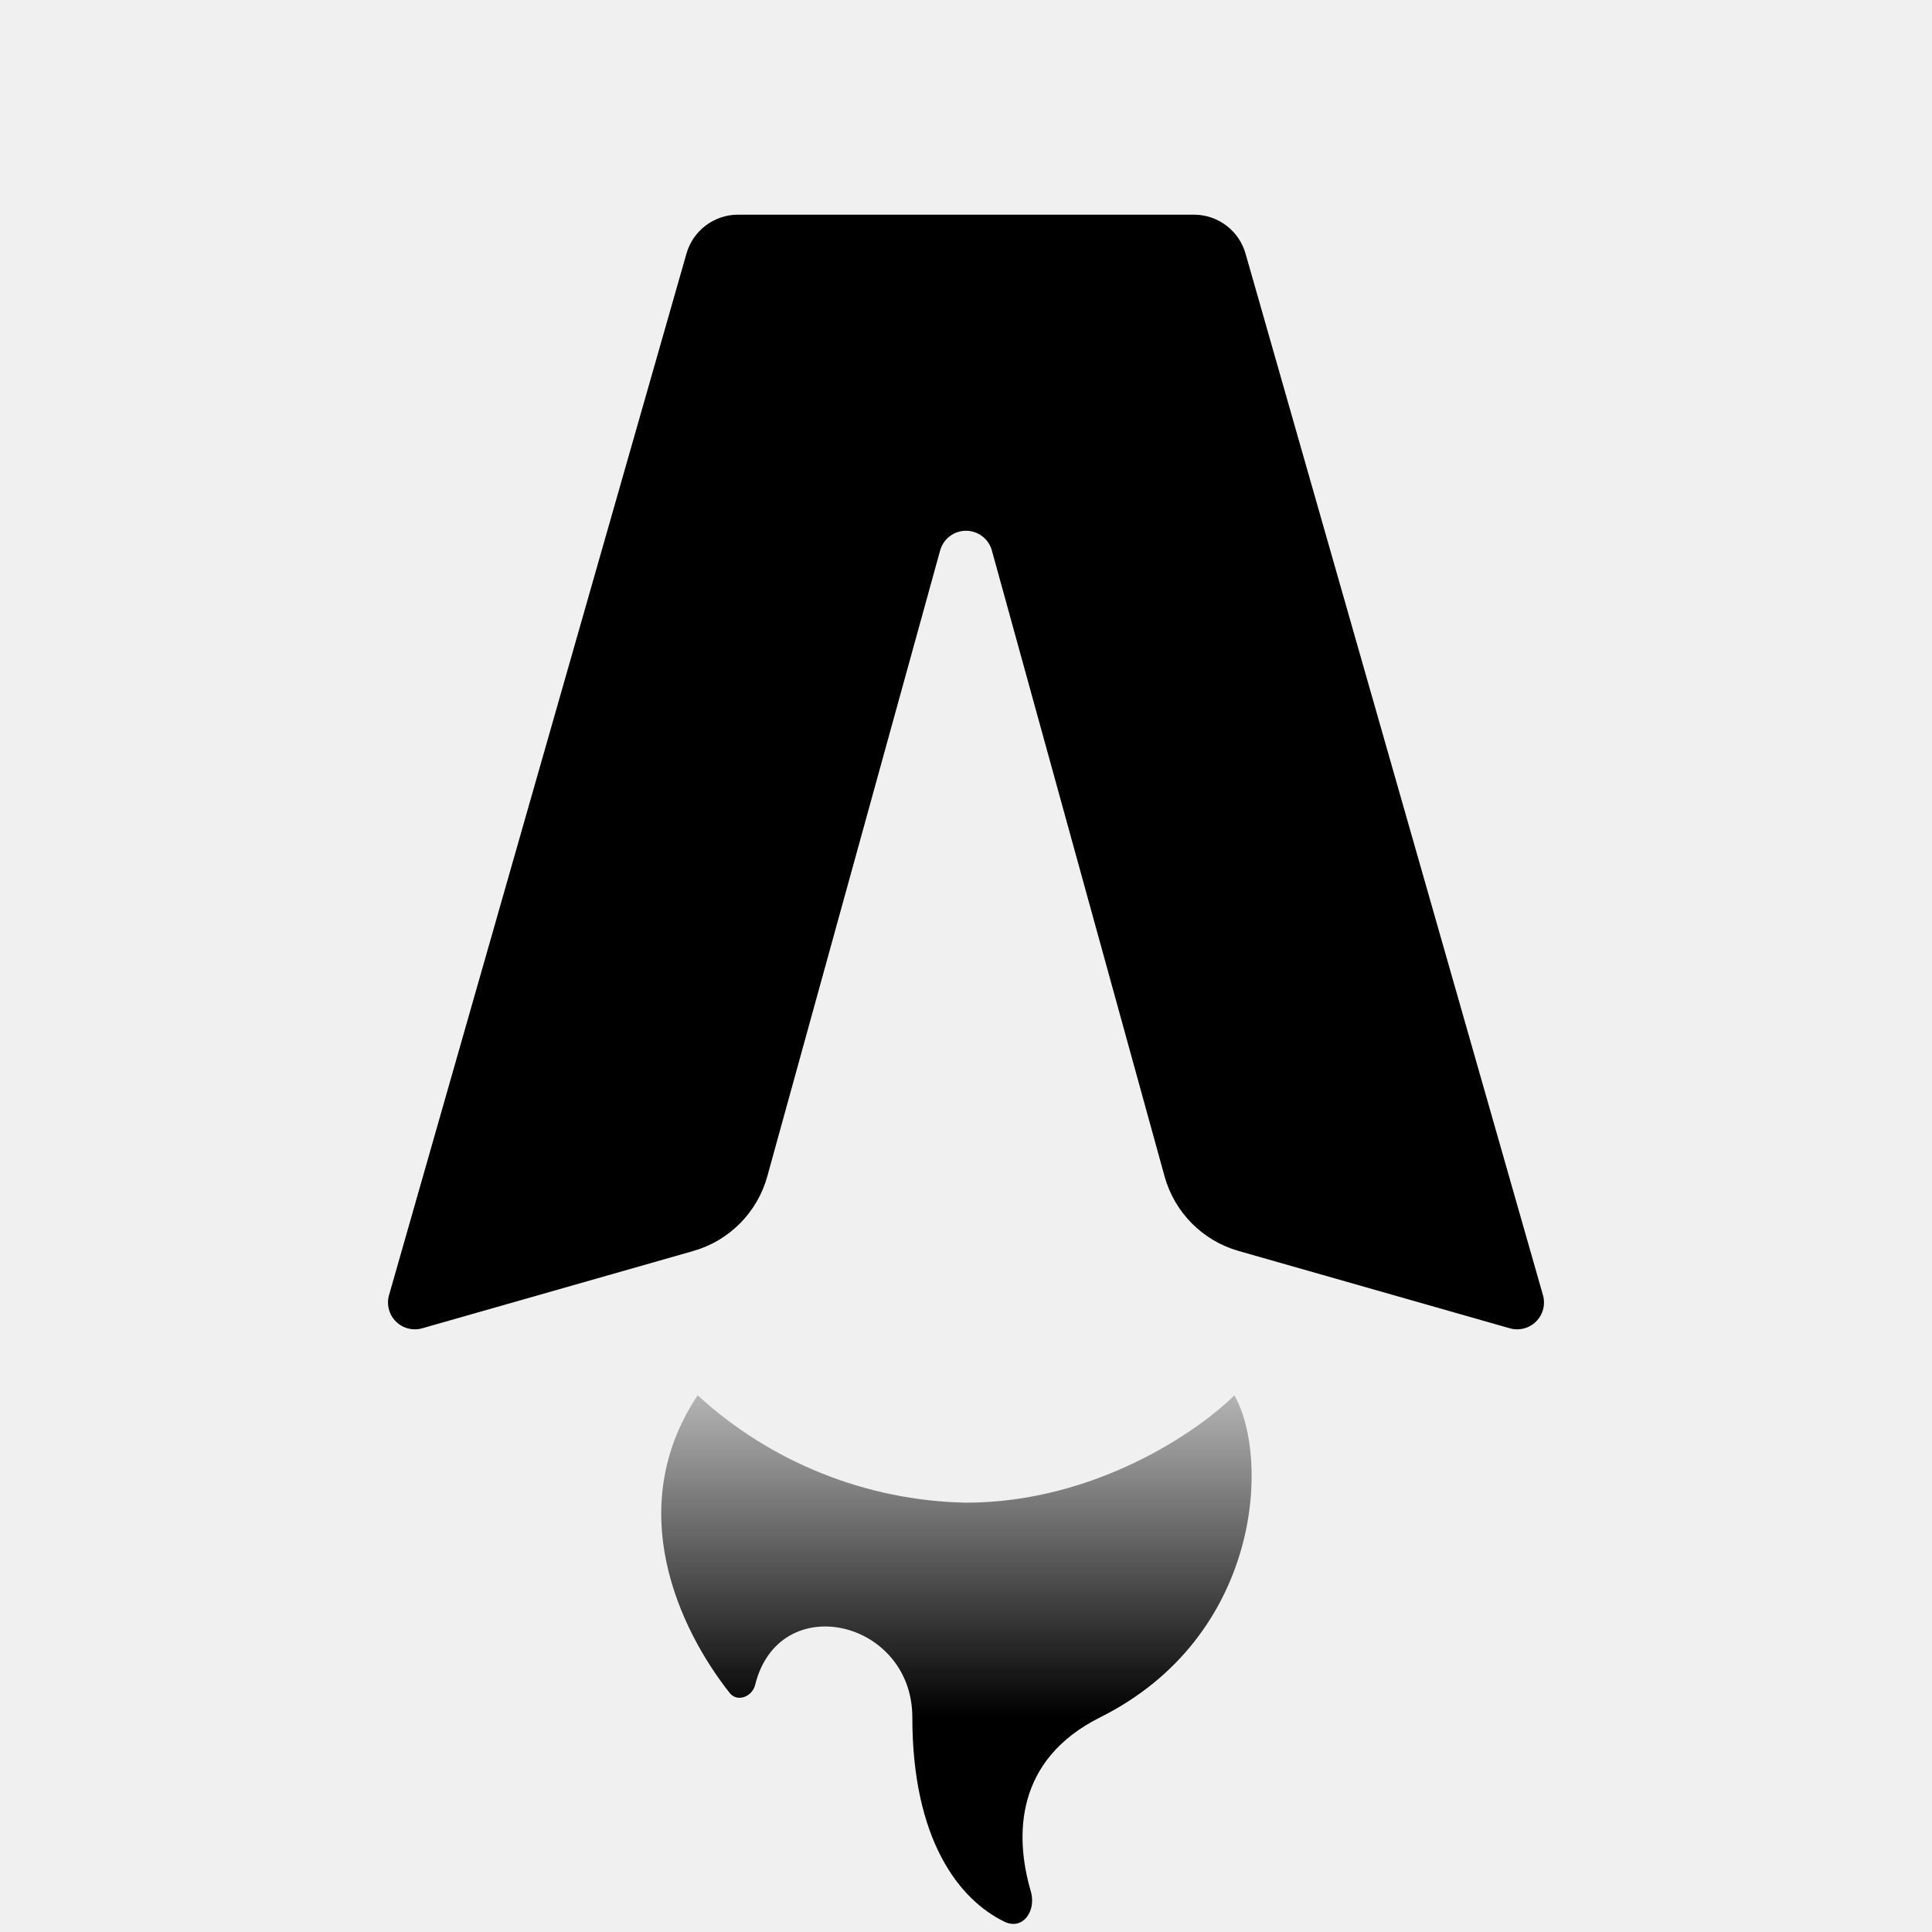
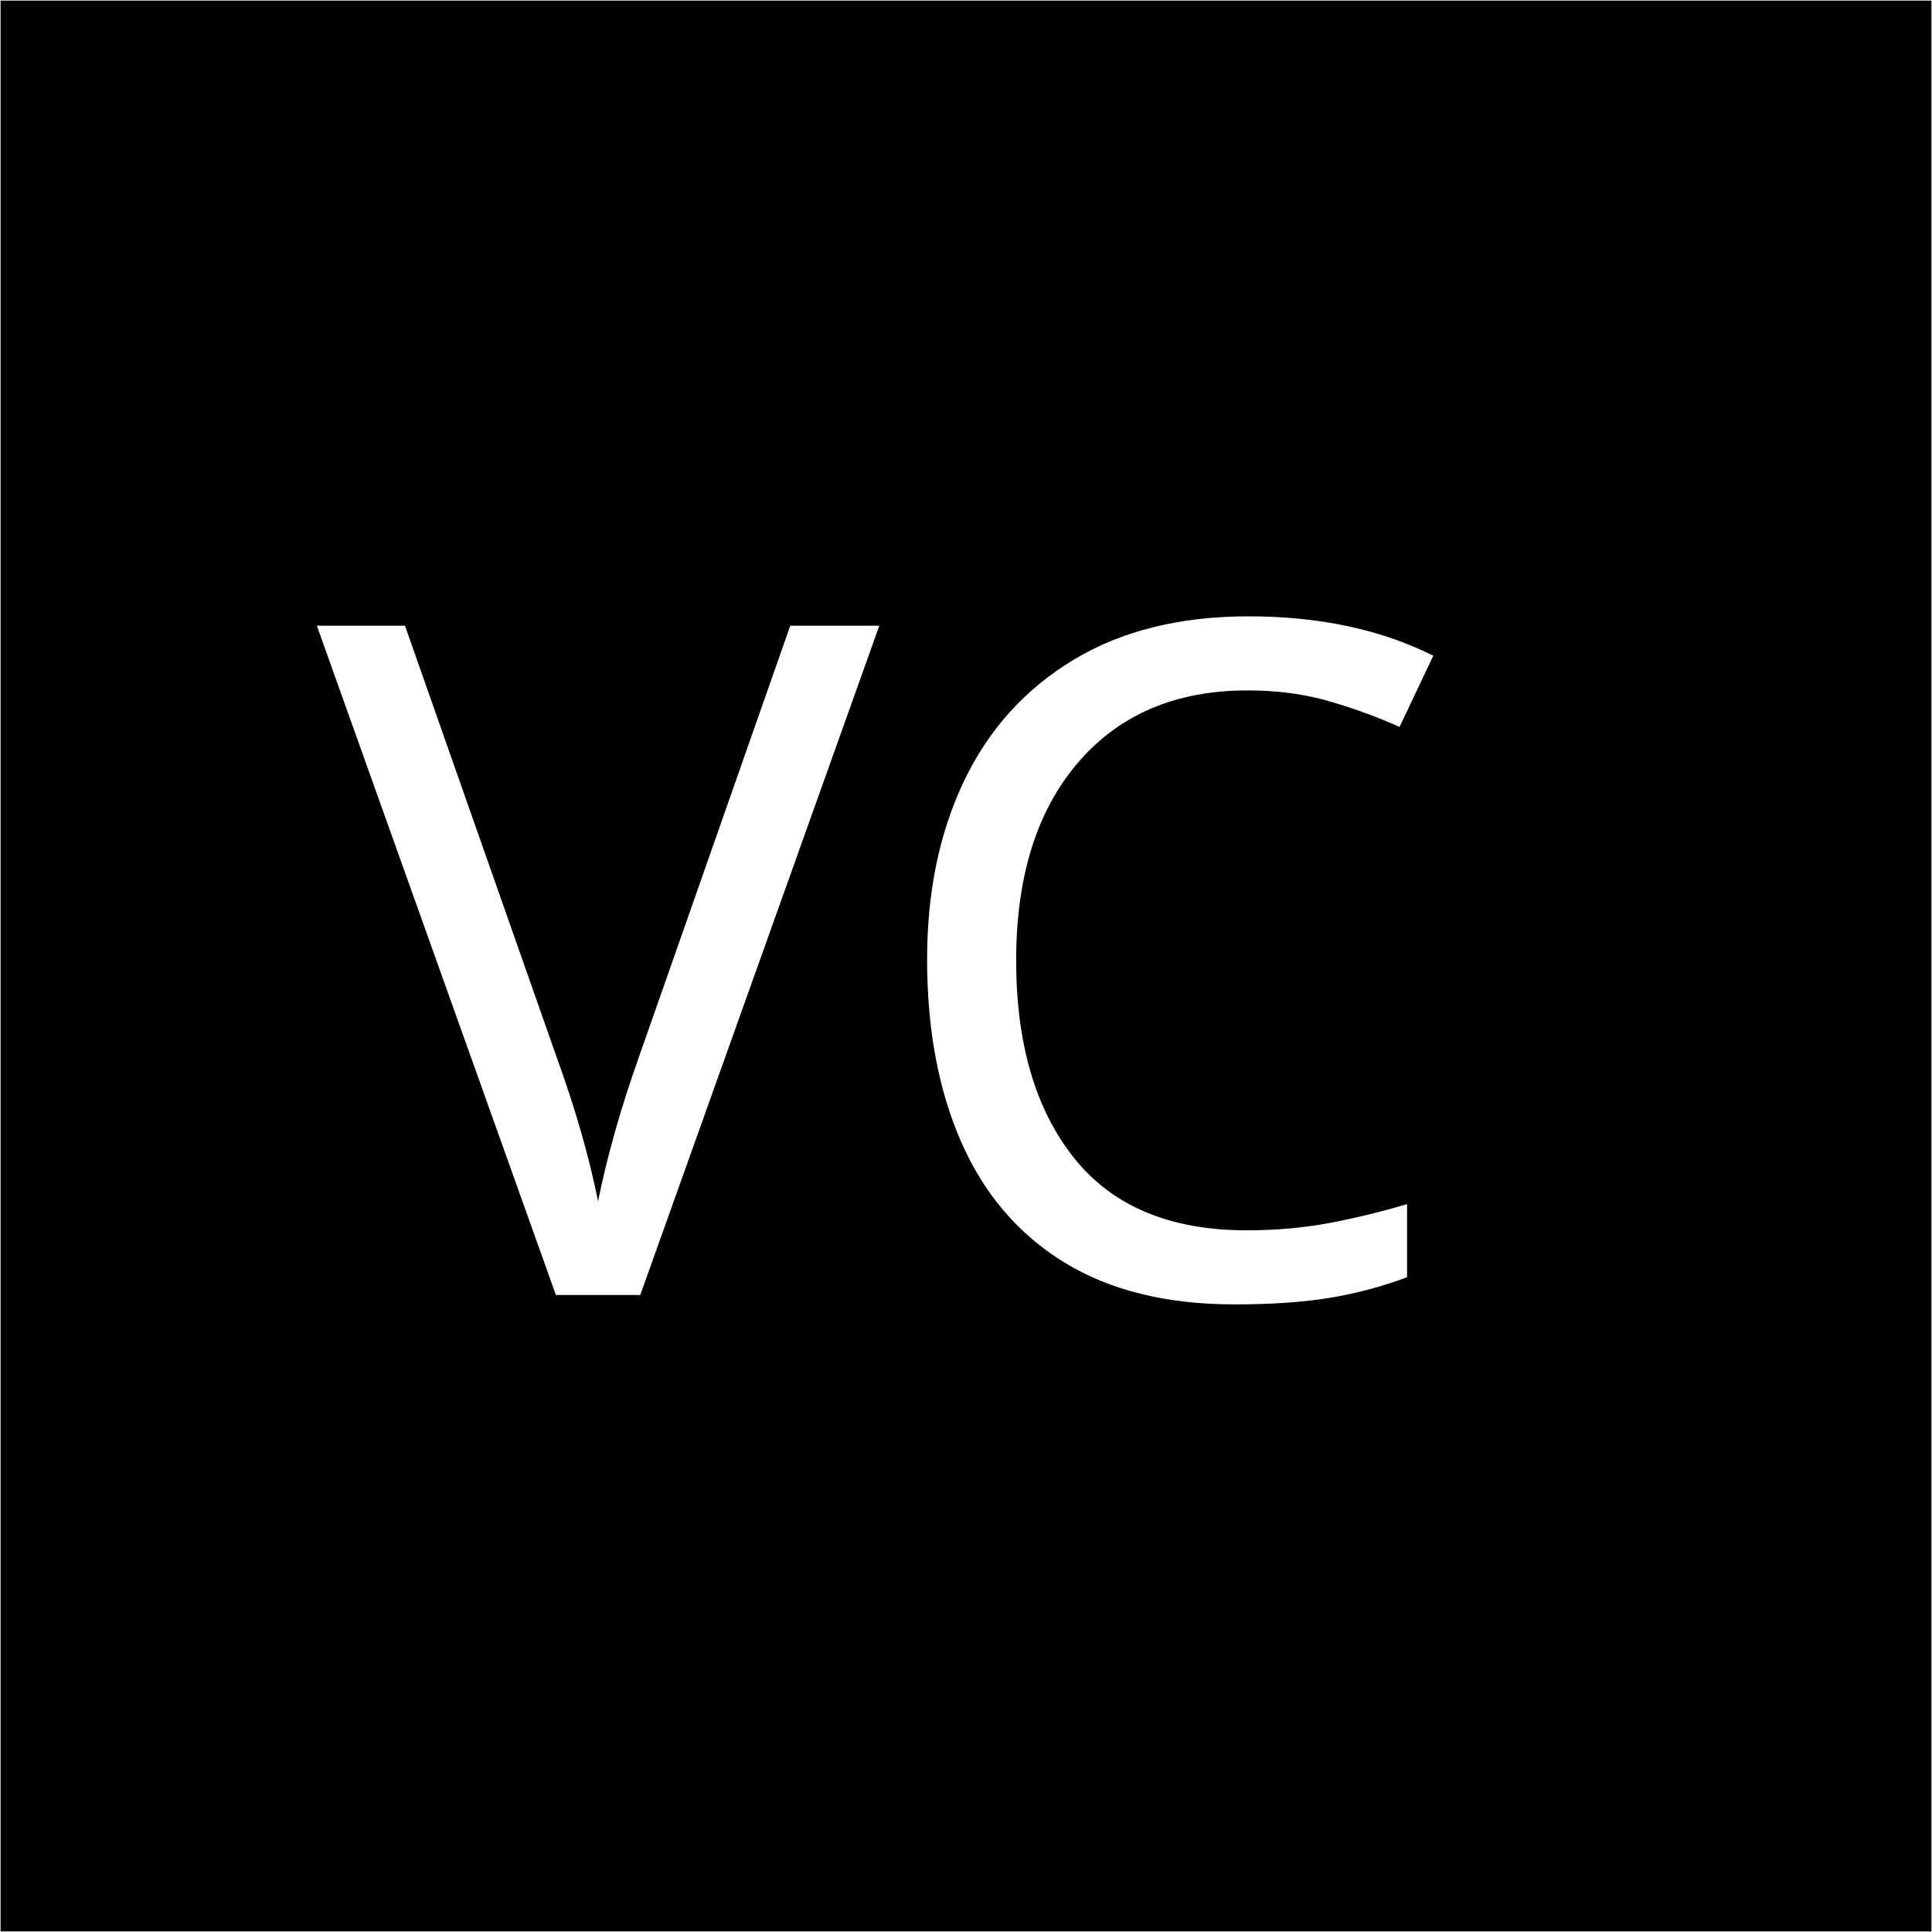
- <svg xmlns="http://www.w3.org/2000/svg" fill="none" viewBox="0 0 36 36">
-   <path fill="#000" d="M22.25 4h-8.5a1 1 0 0 0-.96.73l-5.54 19.4a.5.5 0 0 0 .62.62l5.05-1.44a2 2 0 0 0 1.38-1.4l3.22-11.66a.5.5 0 0 1 .96 0l3.22 11.67a2 2 0 0 0 1.38 1.39l5.05 1.44a.5.5 0 0 0 .62-.62l-5.54-19.4a1 1 0 0 0-.96-.73Z" />
-   <path fill="url(#gradient)" d="M18 28a7.63 7.63 0 0 1-5-2c-1.4 2.1-.35 4.35.6 5.55.14.17.41.07.47-.15.44-1.8 2.93-1.22 2.93.6 0 2.28.87 3.4 1.72 3.81.34.16.59-.2.49-.56-.31-1.05-.29-2.46 1.29-3.25 3-1.5 3.17-4.83 2.5-6-.67.67-2.6 2-5 2Z" />
-   <defs>
-     <linearGradient id="gradient" x1="16" x2="16" y1="32" y2="24" gradientUnits="userSpaceOnUse">
-       <stop stop-color="#000" />
-       <stop offset="1" stop-color="#000" stop-opacity="0" />
-     </linearGradient>
-   </defs>
-   <style>
-     @media (prefers-color-scheme:dark){:root{filter:invert(100%)}}
-   </style>
+ <svg xmlns="http://www.w3.org/2000/svg" width="1024.264mm" height="1024.264mm" viewBox="0 0 1024.264 1024.264" version="1.1" id="svg5">
+   <defs id="defs2" />
+   <g id="layer1" transform="translate(-108.2693,-75.34922)">
+     <rect style="fill:#000000;stroke:#ffffff;stroke-width:0.265" id="rect3671" width="1024" height="1024" x="108.402" y="75.482" />
+   </g>
+   <g id="layer3">
+     <text xml:space="preserve" style="font-style:normal;font-variant:normal;font-weight:normal;font-stretch:normal;font-size:496.967px;line-height:1.25;font-family:Literata;-inkscape-font-specification:'Literata, Normal';font-variant-ligatures:normal;font-variant-caps:normal;font-variant-numeric:normal;font-variant-east-asian:normal;fill:#ffffff;fill-opacity:1;stroke:none;stroke-width:8.791" x="167.983" y="686.568" id="text3843">
+       <tspan style="font-style:normal;font-variant:normal;font-weight:normal;font-stretch:normal;font-size:496.967px;font-family:Literata;-inkscape-font-specification:'Literata, Normal';font-variant-ligatures:normal;font-variant-caps:normal;font-variant-numeric:normal;font-variant-east-asian:normal;fill:#ffffff;stroke-width:8.791" x="167.983" y="686.568" id="tspan3845">VC</tspan>
+     </text>
+   </g>
</svg>
